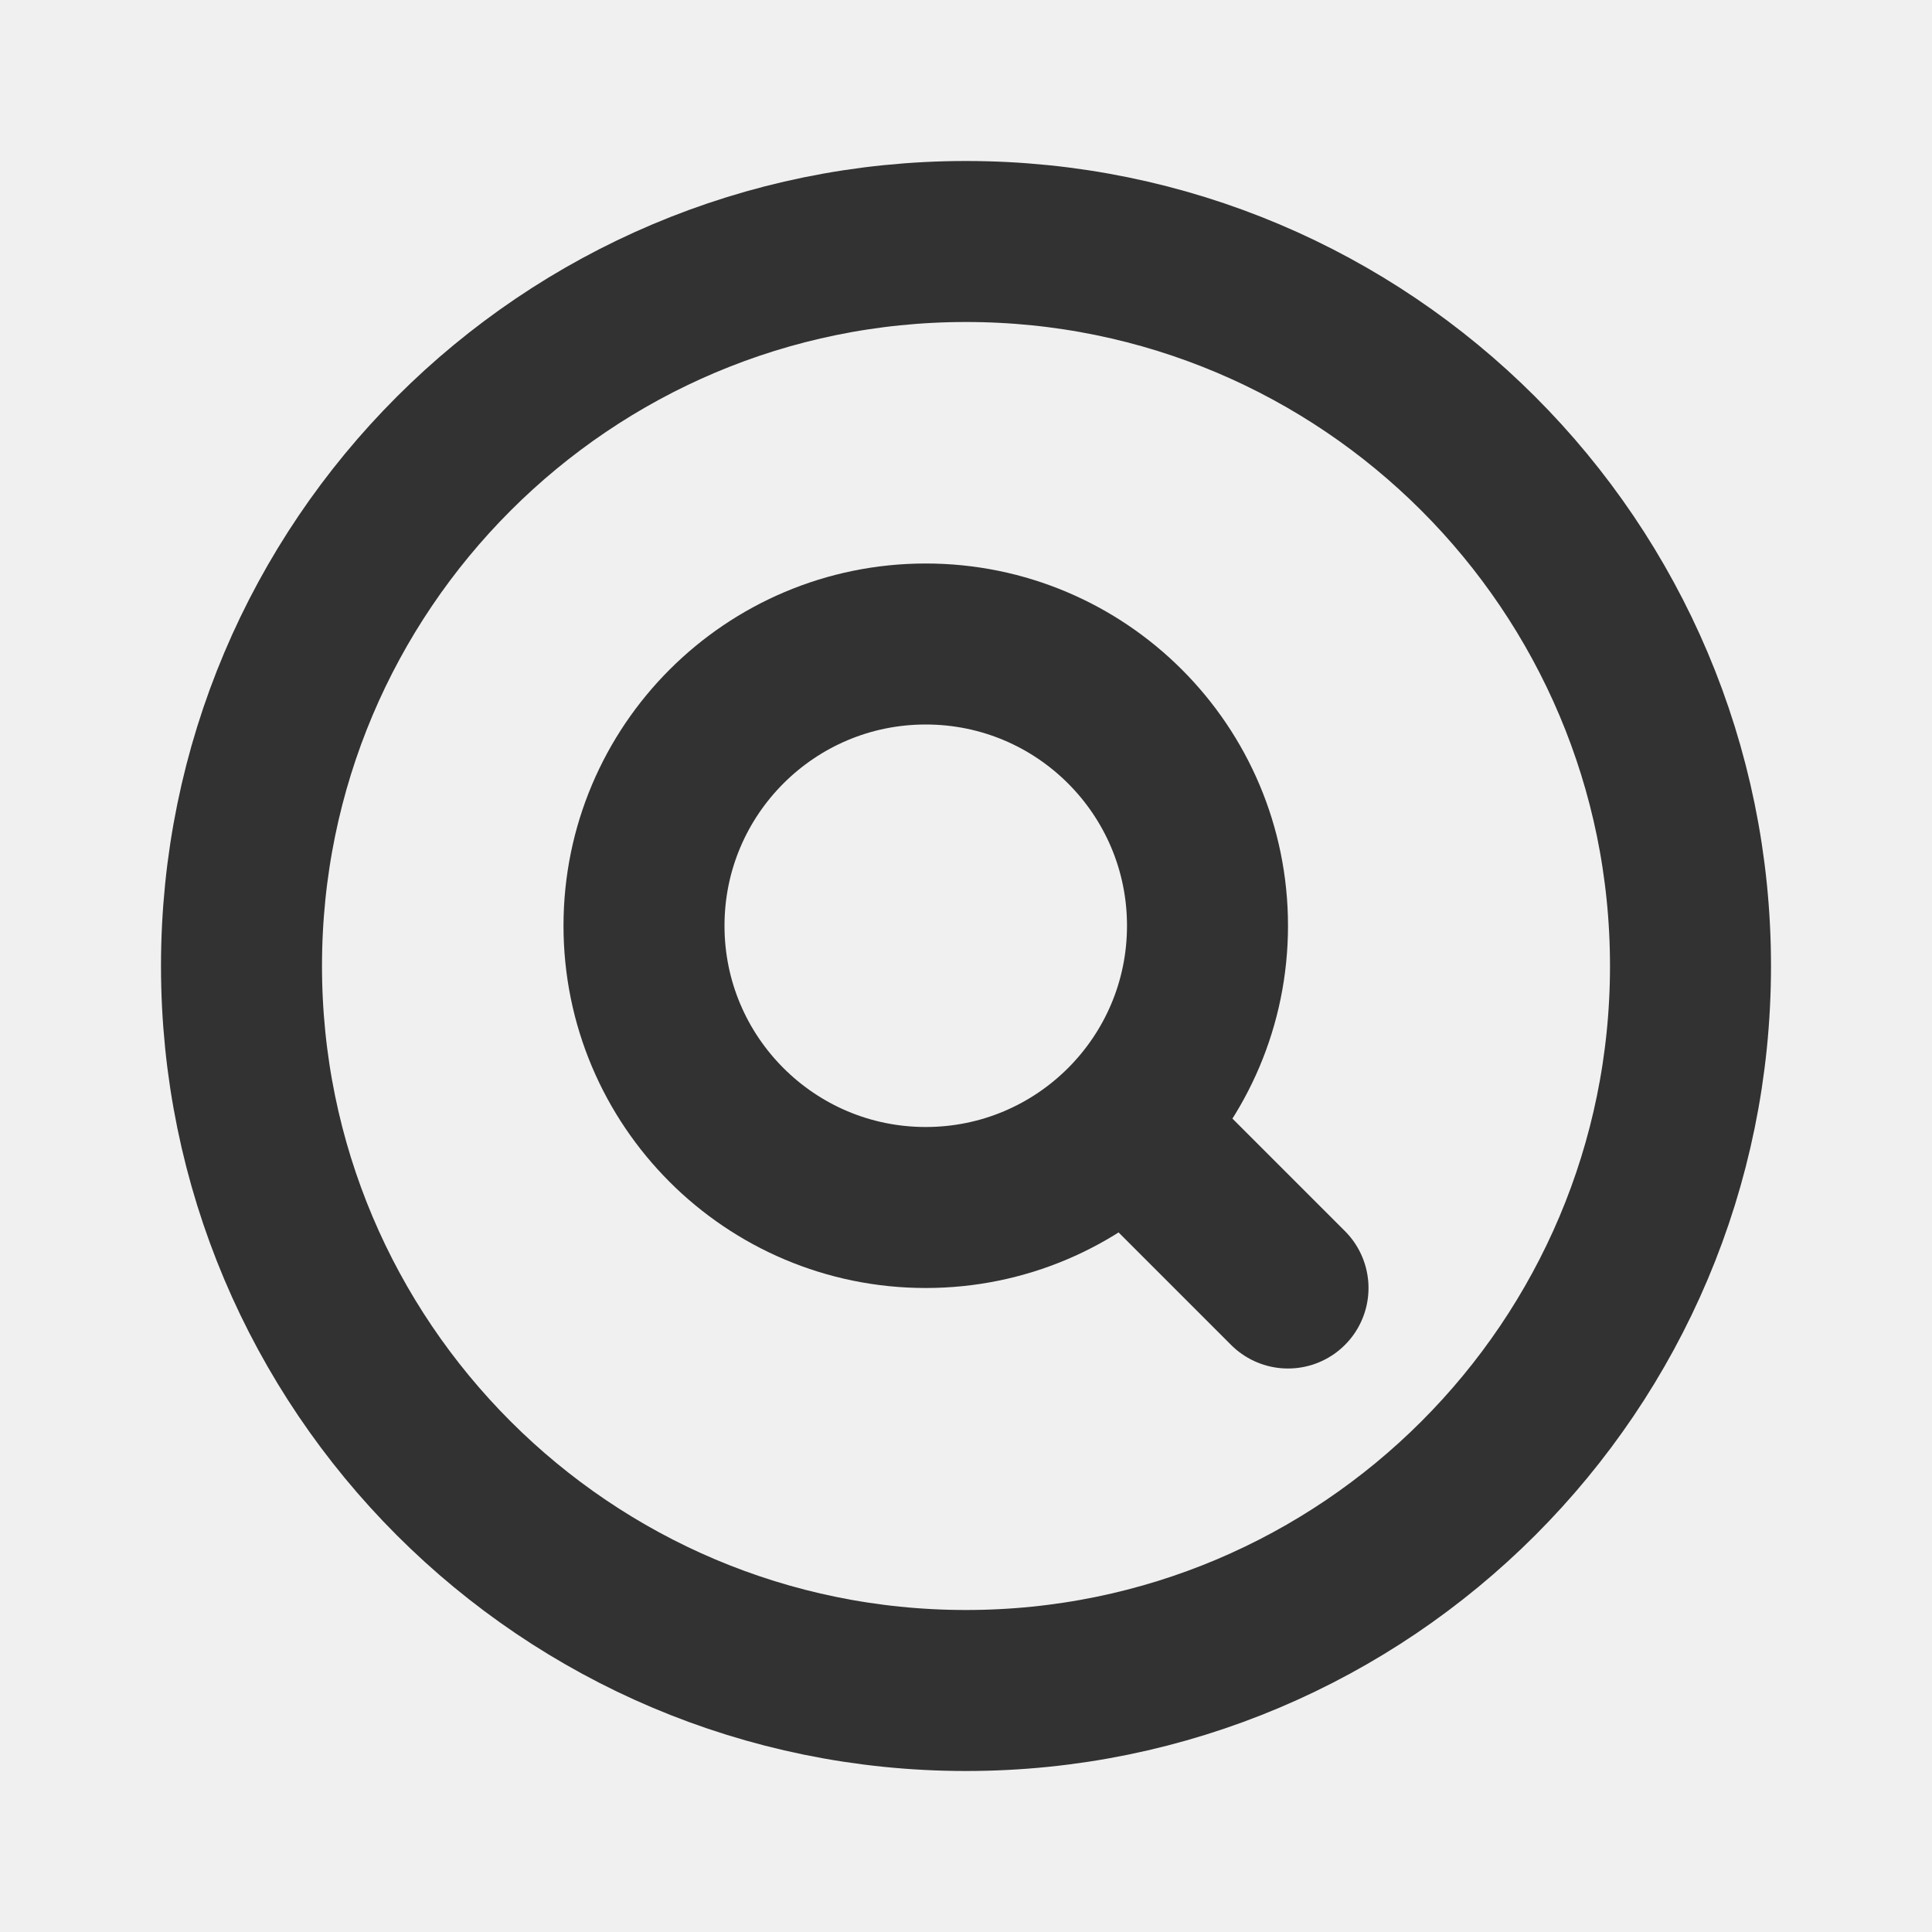
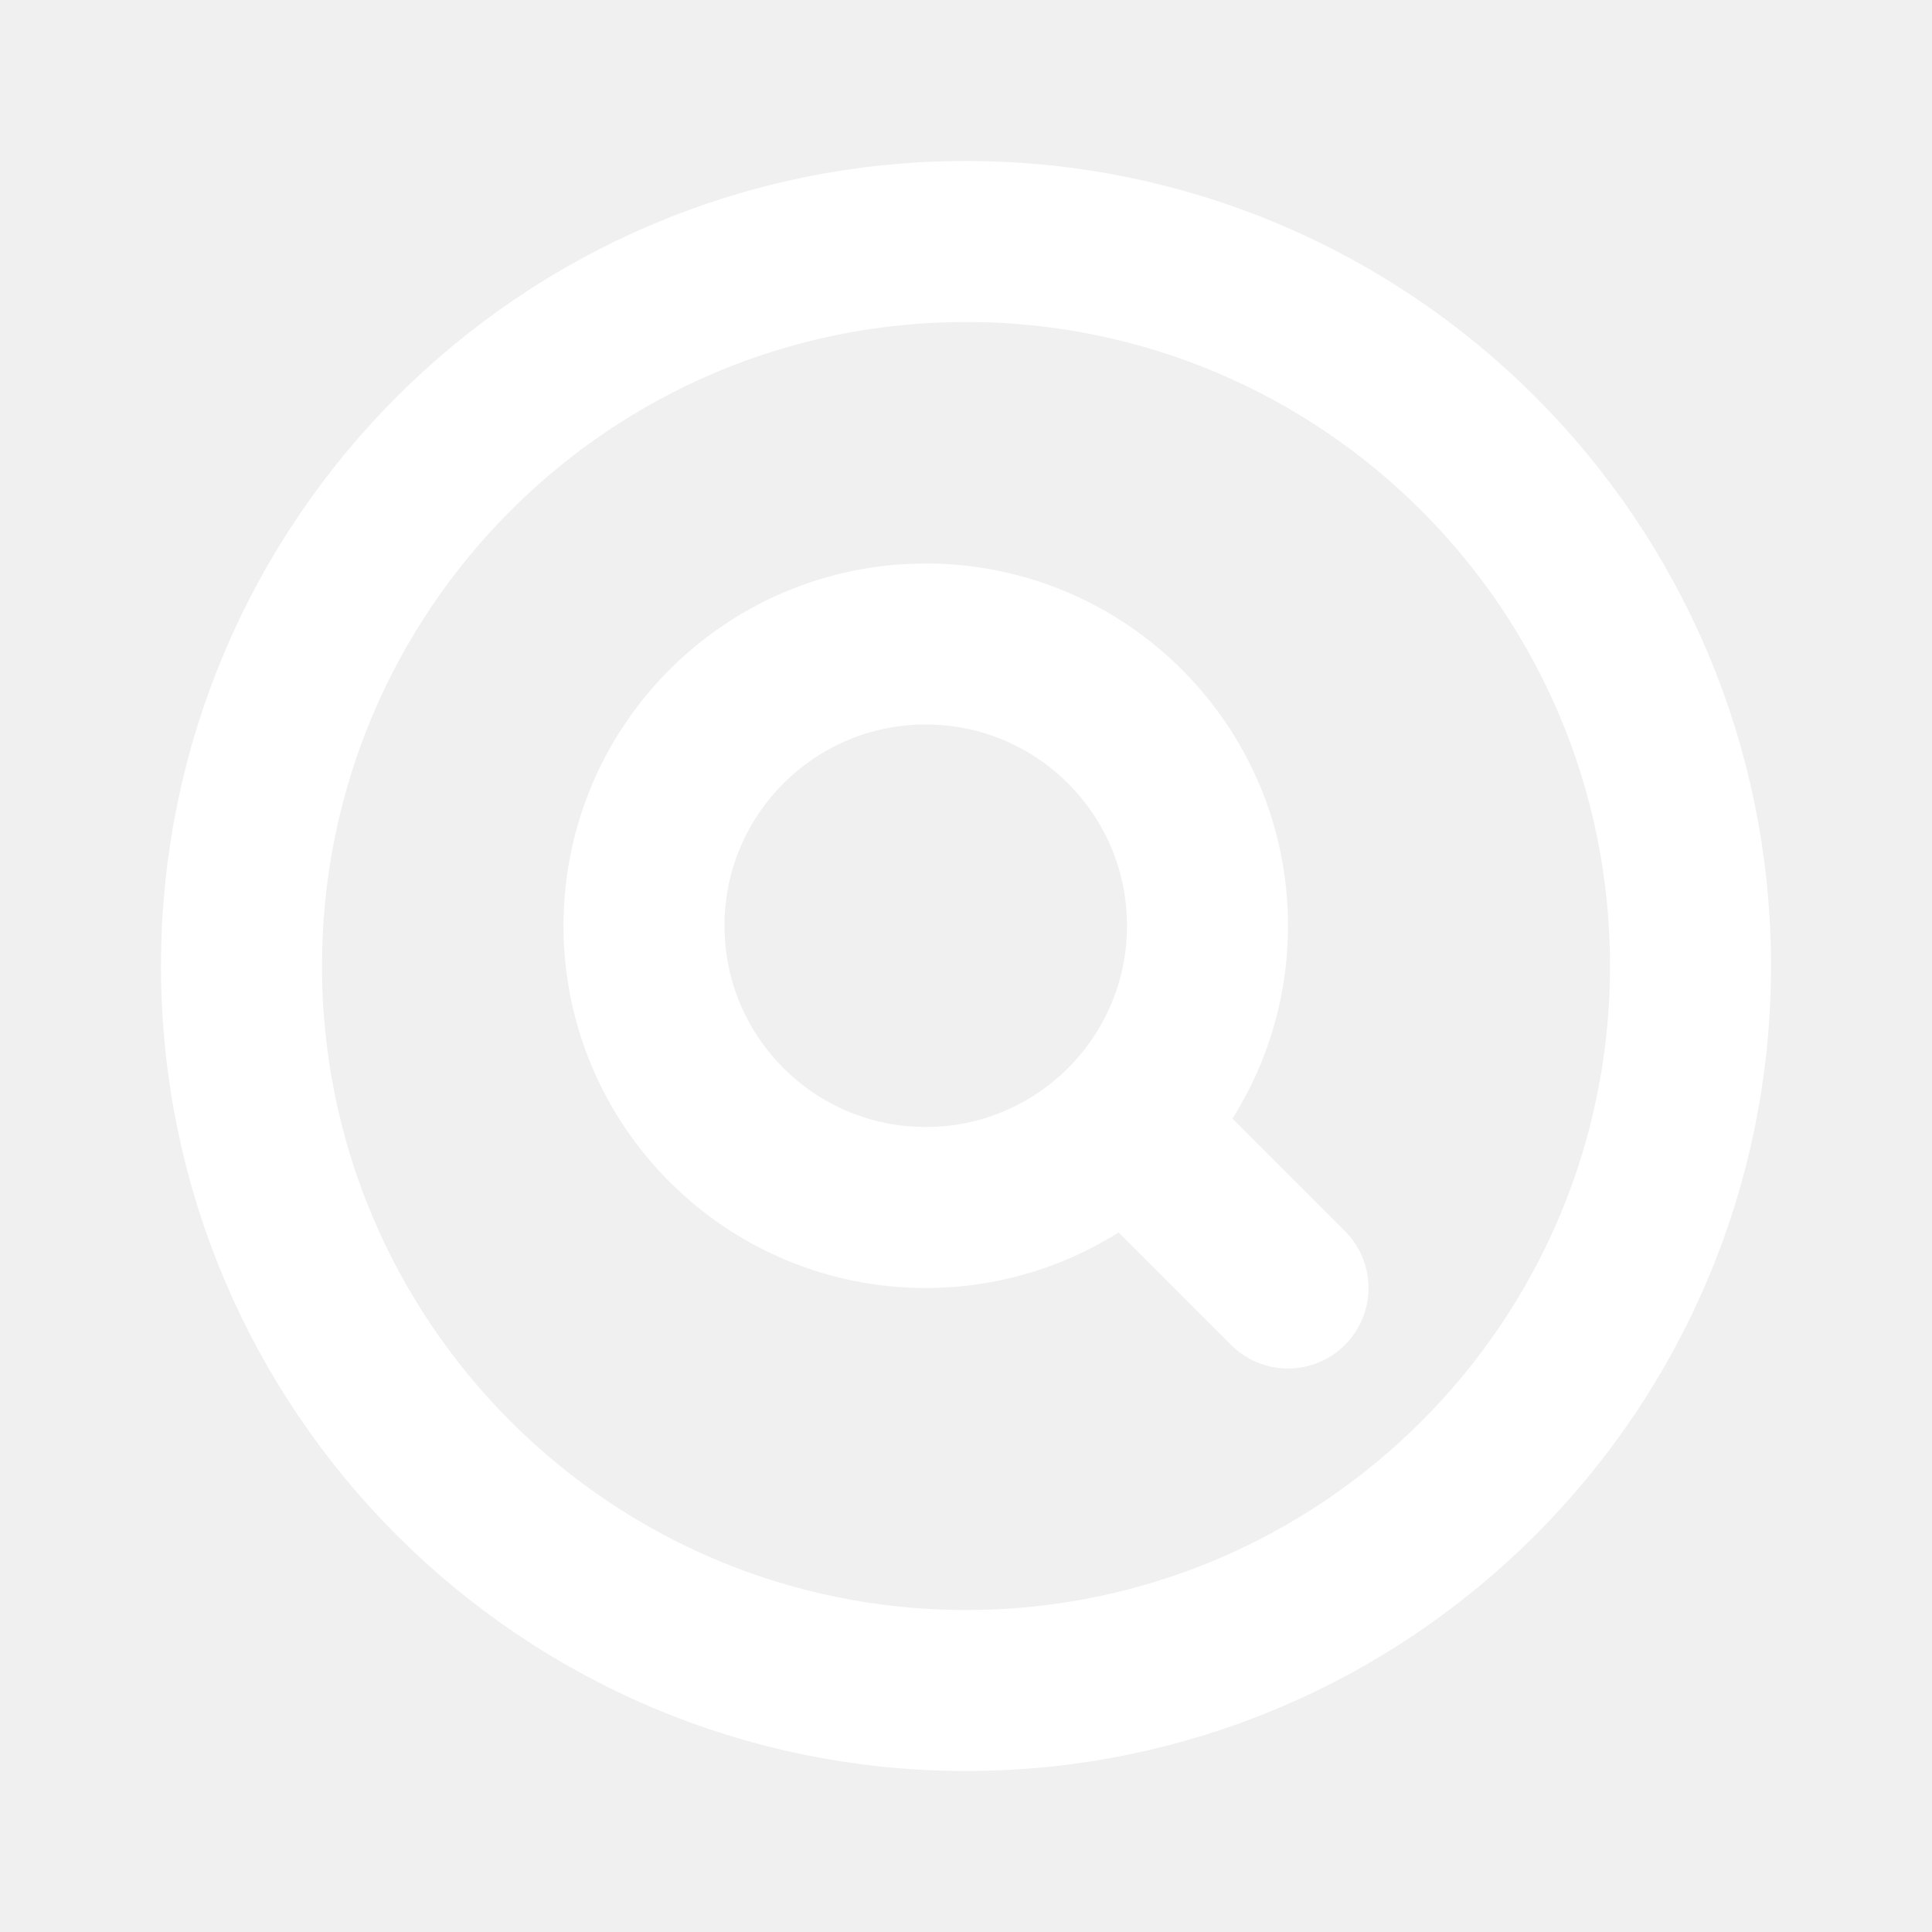
<svg xmlns="http://www.w3.org/2000/svg" width="800px" height="800px" viewBox="0 0 24 24" fill="none">
-   <path d="M21 12C21 16.971 16.971 21 12 21C7.029 21 3 16.971 3 12C3 7.029 7.029 3 12 3C16.971 3 21 7.029 21 12Z" stroke="#323232" stroke-width="2" />
-   <path d="M14 14L16 16" stroke="#323232" stroke-width="2" stroke-linecap="round" stroke-linejoin="round" />
-   <path d="M15 11.5C15 13.433 13.433 15 11.5 15C9.567 15 8 13.433 8 11.5C8 9.567 9.567 8 11.5 8C13.433 8 15 9.567 15 11.5Z" stroke="#323232" stroke-width="2" />
+   <path d="M21 12C21 16.971 16.971 21 12 21C7.029 21 3 16.971 3 12C3 7.029 7.029 3 12 3C16.971 3 21 7.029 21 12Z" stroke="#FFFFFF" stroke-width="2" />
+   <path d="M14 14L16 16" stroke="#FFFFFF" stroke-width="2" stroke-linecap="round" stroke-linejoin="round" />
+   <path d="M15 11.5C15 13.433 13.433 15 11.5 15C9.567 15 8 13.433 8 11.5C8 9.567 9.567 8 11.5 8C13.433 8 15 9.567 15 11.5Z" stroke="#FFFFFF" stroke-width="2" />
</svg>
